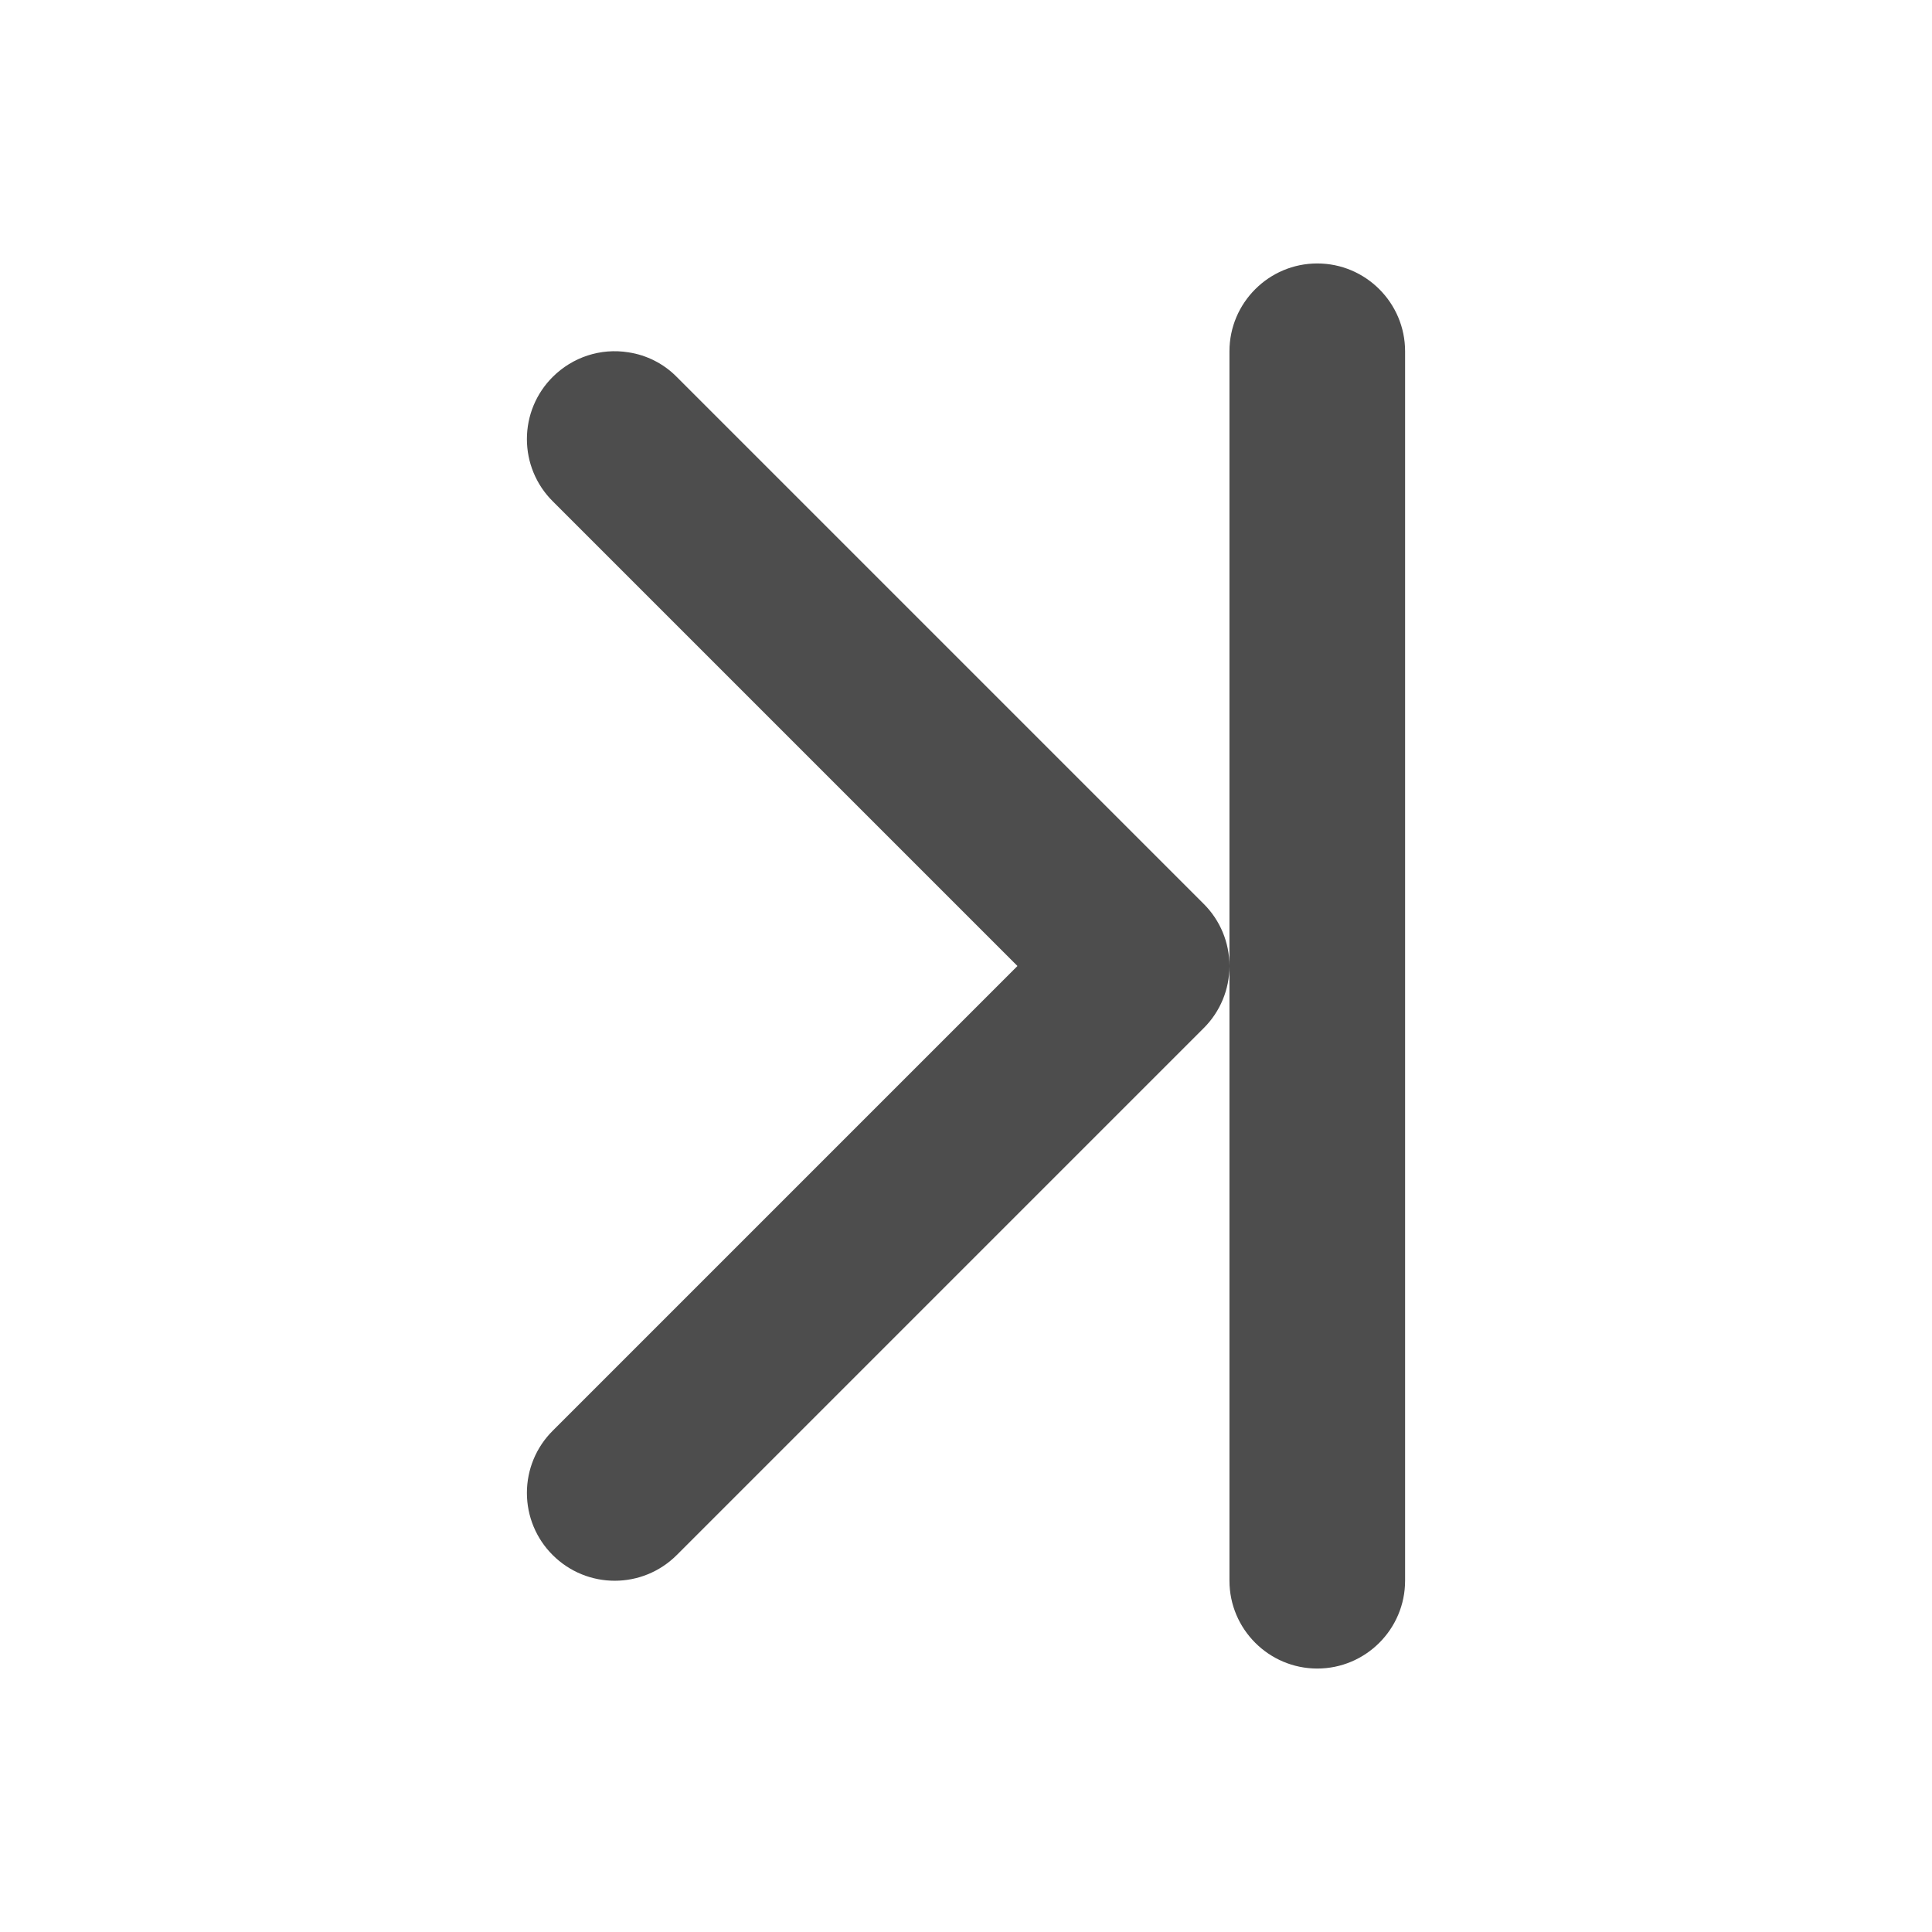
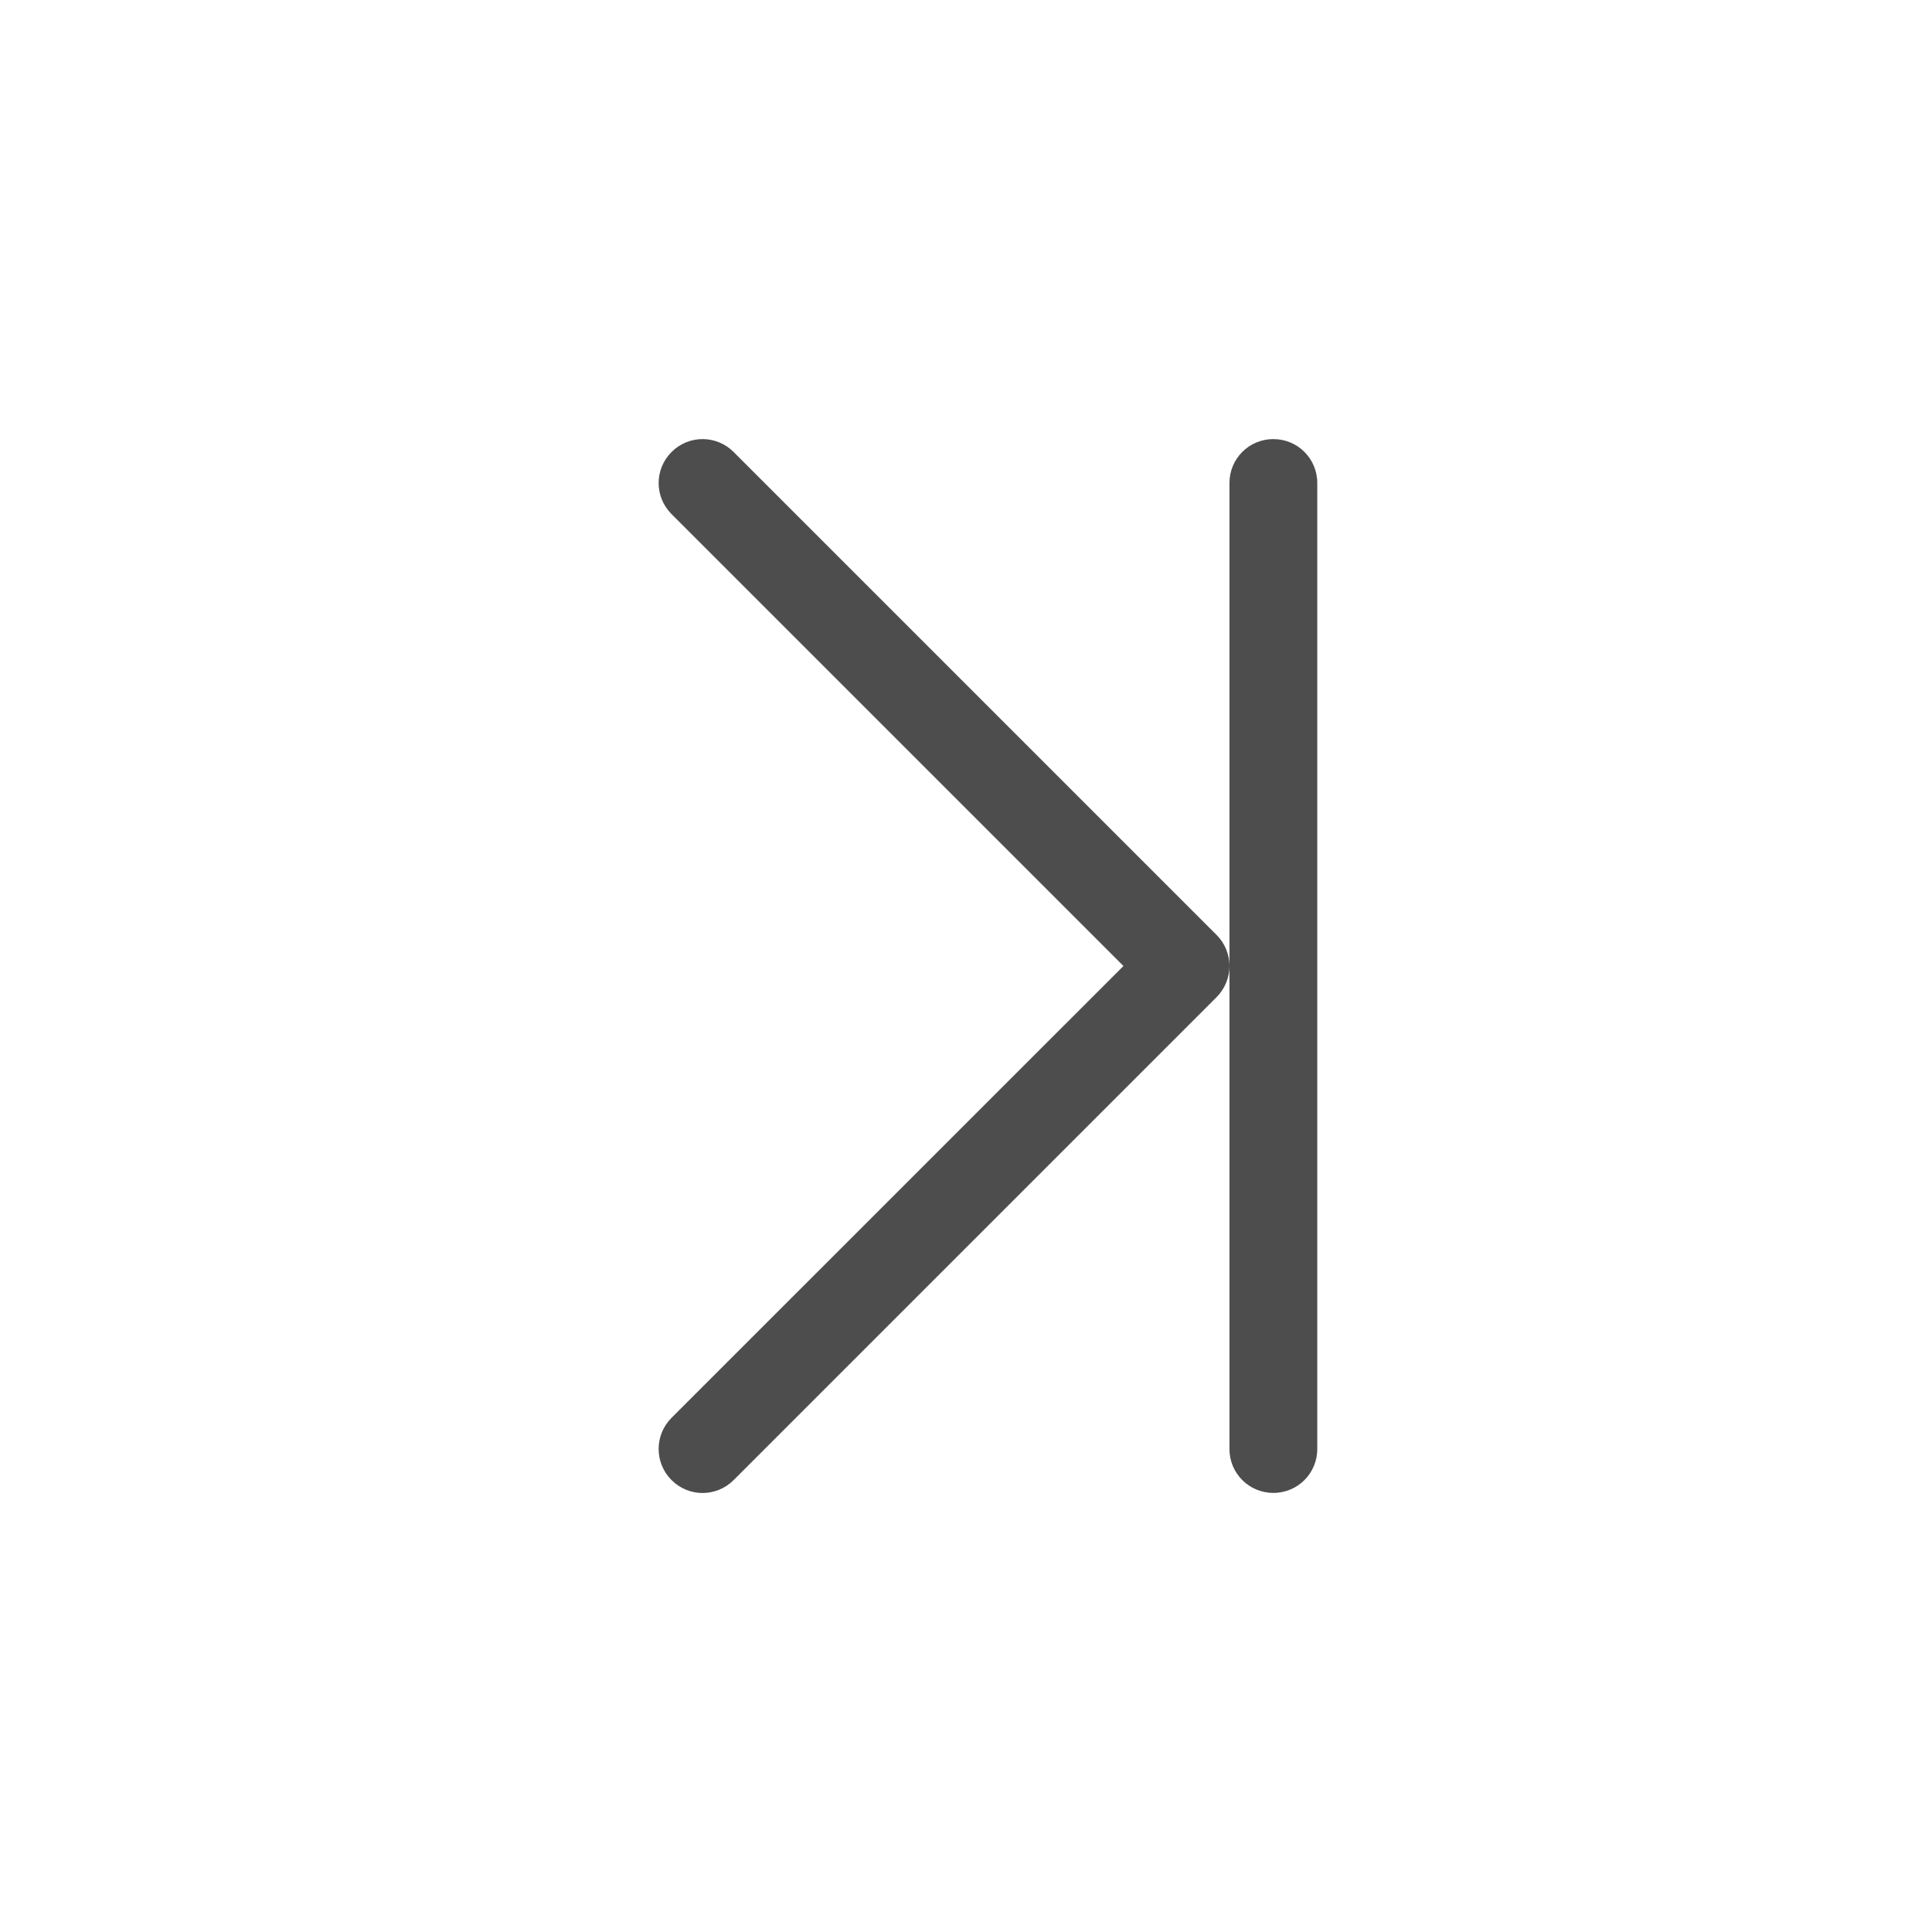
- <svg xmlns="http://www.w3.org/2000/svg" height="22" viewBox="0 0 22 22" width="22" version="1.1" id="svg1">
-   <defs id="defs1">
+ <svg xmlns="http://www.w3.org/2000/svg" width="22" height="22" viewBox="0 0 22 22" version="1.1" id="svg11945">
+   <defs id="defs11942">
    <style id="current-color-scheme" type="text/css">
-         .ColorScheme-Text { color:#4d4d4d; } .ColorScheme-Highlight { color:#4285f4; } .ColorScheme-NeutralText { color:#ff9800; } .ColorScheme-PositiveText { color:#4caf50; } .ColorScheme-NegativeText { color:#f44336; }
-      </style>
+         .ColorScheme-Text { color:#4d4d4d; }
+         .ColorScheme-Highlight { color:#4285f4; }
+         .ColorScheme-NeutralText { color:#ff9800; }
+         .ColorScheme-PositiveText { color:#4caf50; }
+         .ColorScheme-NegativeText { color:#f44336; }</style>
  </defs>
-   <path id="path1" style="fill:currentColor" class="ColorScheme-Text" d="m 15,3 c 0.551,0 1,0.449 1,1 v 14 c 0,0.551 -0.449,1 -1,1 -0.551,0 -1,-0.449 -1,-1 V 11 4 c 0,-0.551 0.449,-1 1,-1 z m -1,8 c 0,0.266 -0.105,0.52 -0.293,0.707 l -6,6 c -0.391,0.391 -1.023,0.391 -1.414,0 C 6.105,17.52 6,17.266 6,17 6,16.734 6.105,16.48 6.293,16.293 L 11.586,11 6.293,5.707 C 6.105,5.52 6,5.266 6,5 6,4.734 6.105,4.48 6.293,4.293 6.52,4.066 6.84,3.961 7.156,4.012 c 0.207,0.031 0.402,0.129 0.551,0.281 l 6,6 C 13.895,10.48 14,10.734 14,11 Z" />
+   <path id="rect923" style="fill:currentColor;fill-opacity:1;stroke-width:5;stroke-linecap:round;stroke-linejoin:round" class="ColorScheme-Text" d="m 14.5,5 c 0.277,0 0.5,0.223 0.5,0.5 V 16.5 c 0,0.277 -0.223,0.5 -0.5,0.5 -0.277,0 -0.5,-0.223 -0.5,-0.5 v -5.5 -5.5 c 0,-0.277 0.223,-0.5 0.5,-0.5 z m -0.5,6 c 10e-7,0.128 -0.049,0.256 -0.146,0.354 -0.006,0.006 -0.013,0.014 -0.02,0.02 l -5.48,5.48 c -0.196,0.196 -0.511,0.196 -0.707,0 -0.196,-0.196 -0.196,-0.513 0,-0.709 L 12.793,11 7.647,5.854 c -0.196,-0.196 -0.196,-0.511 0,-0.707 0.196,-0.196 0.511,-0.196 0.707,0 l 5.5,5.5 c 0.098,0.098 0.146,0.226 0.146,0.354 z" />
</svg>
